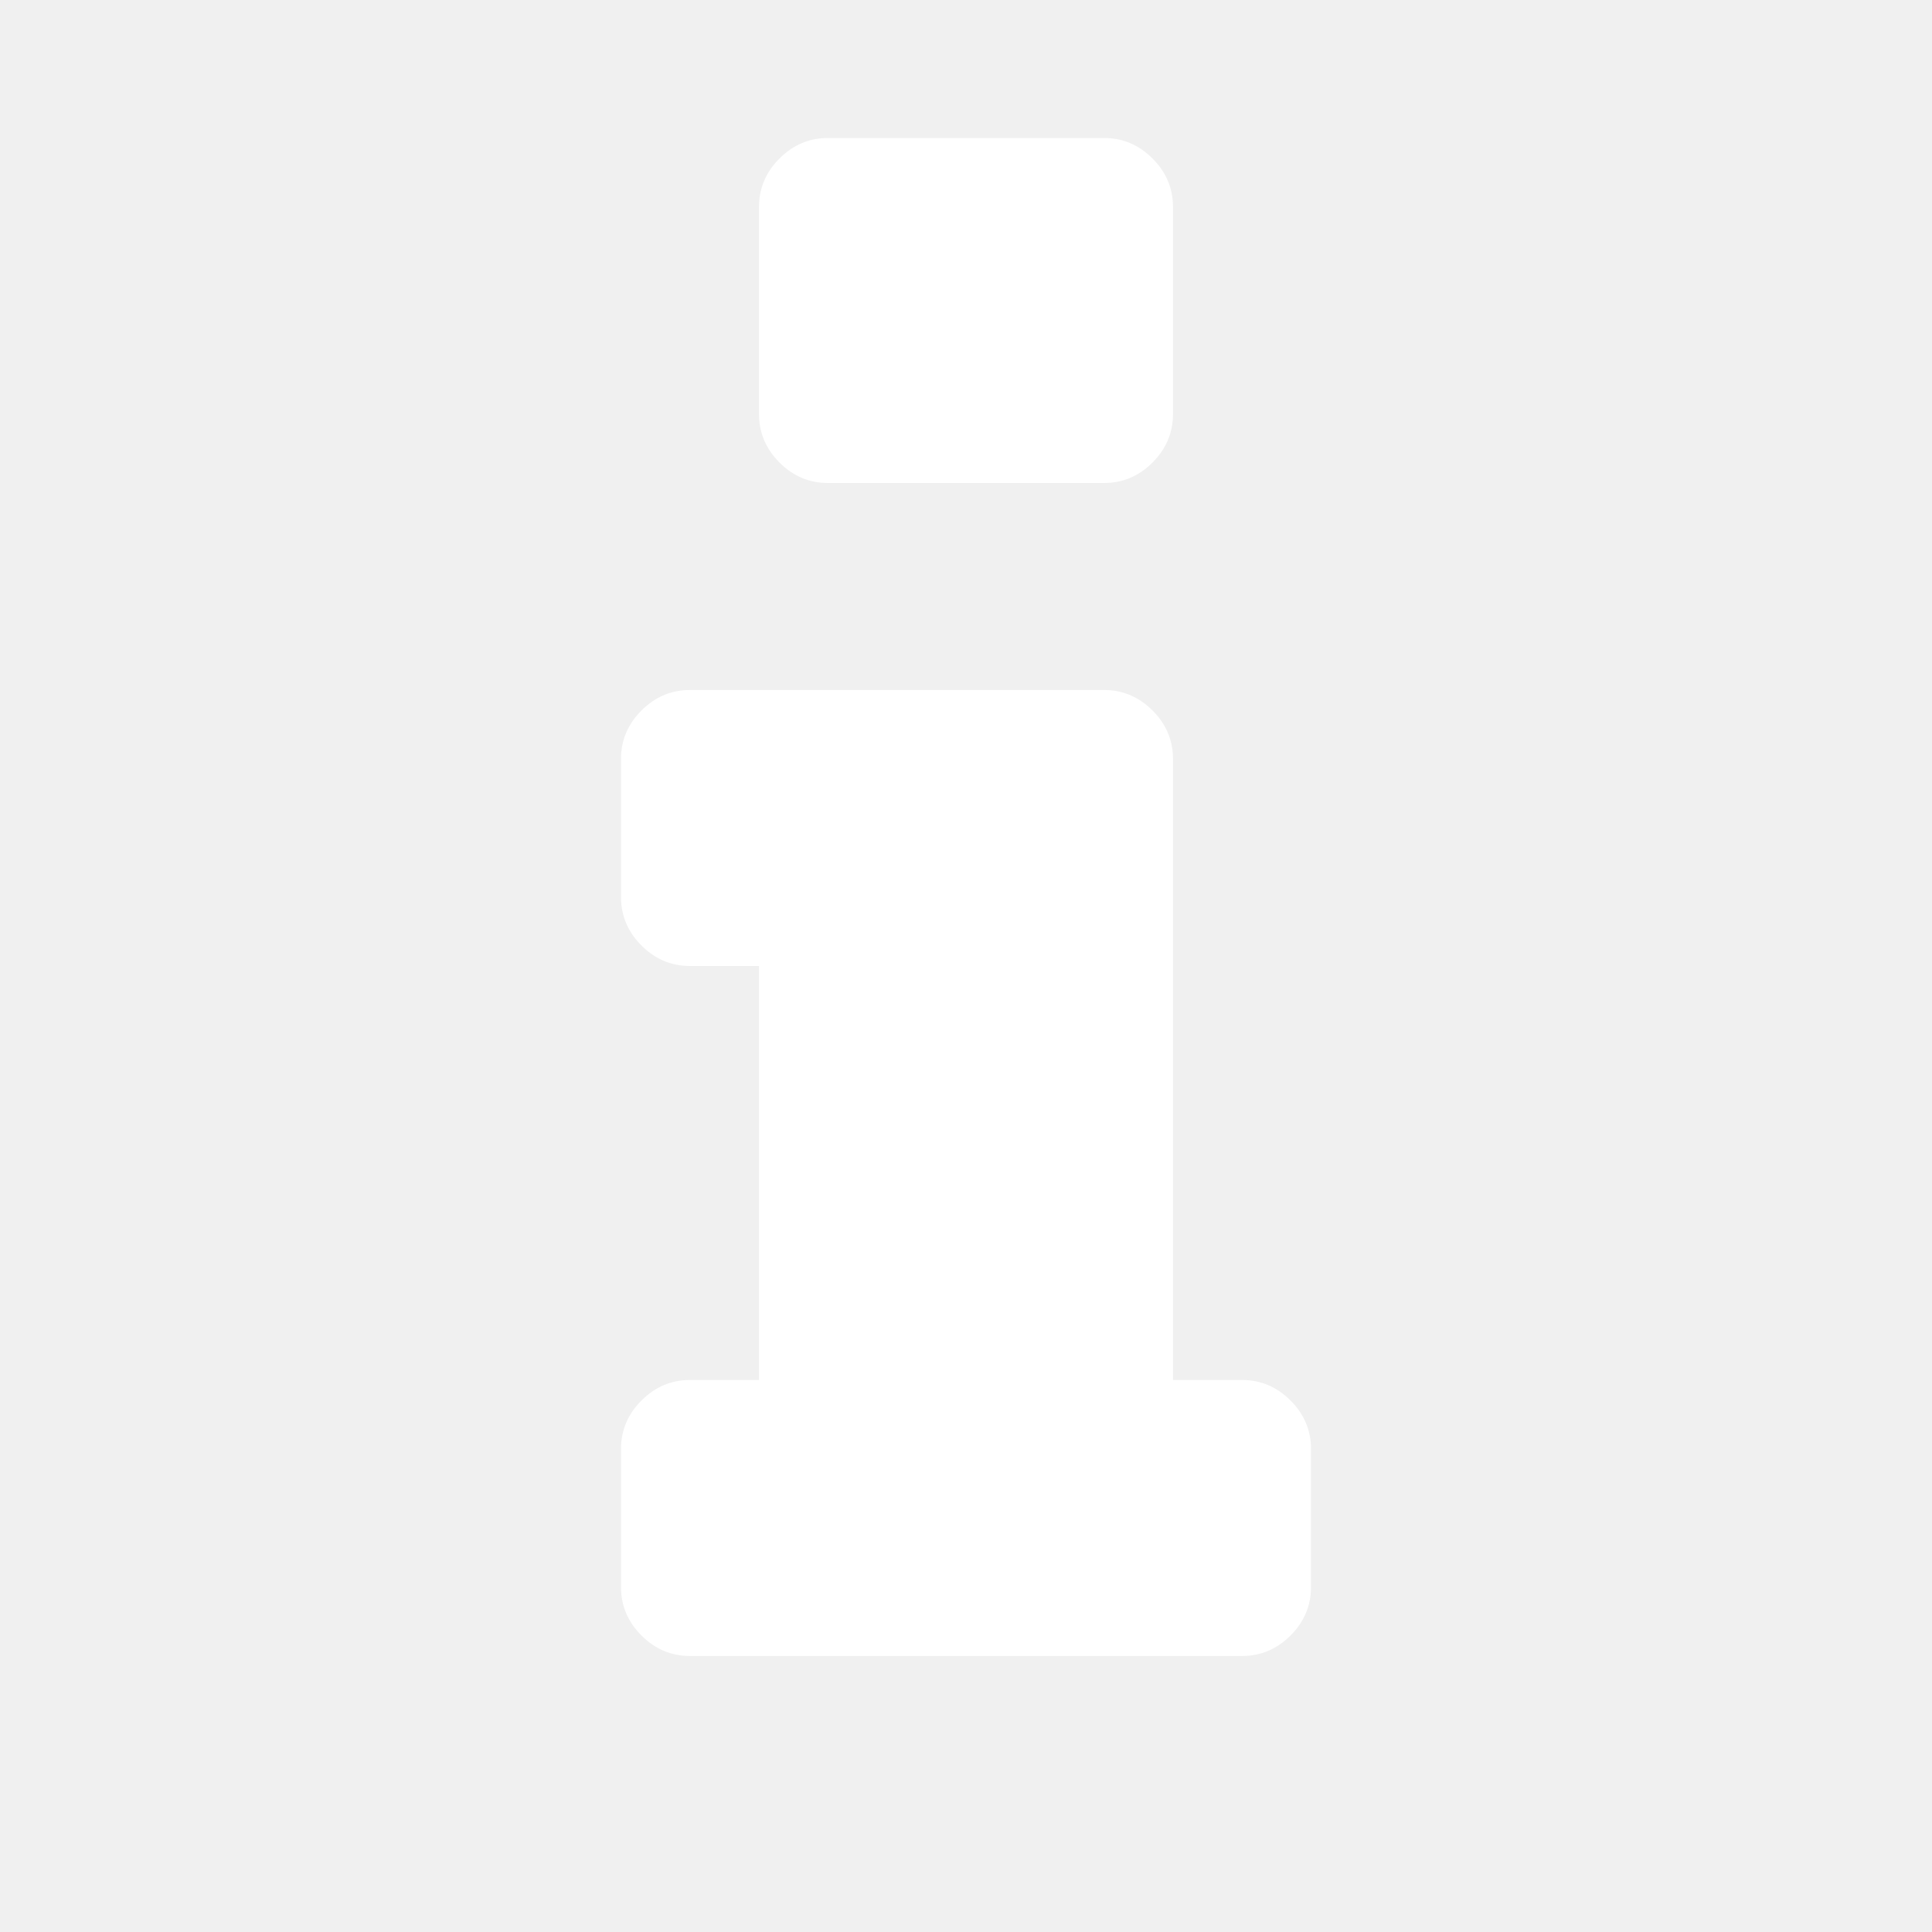
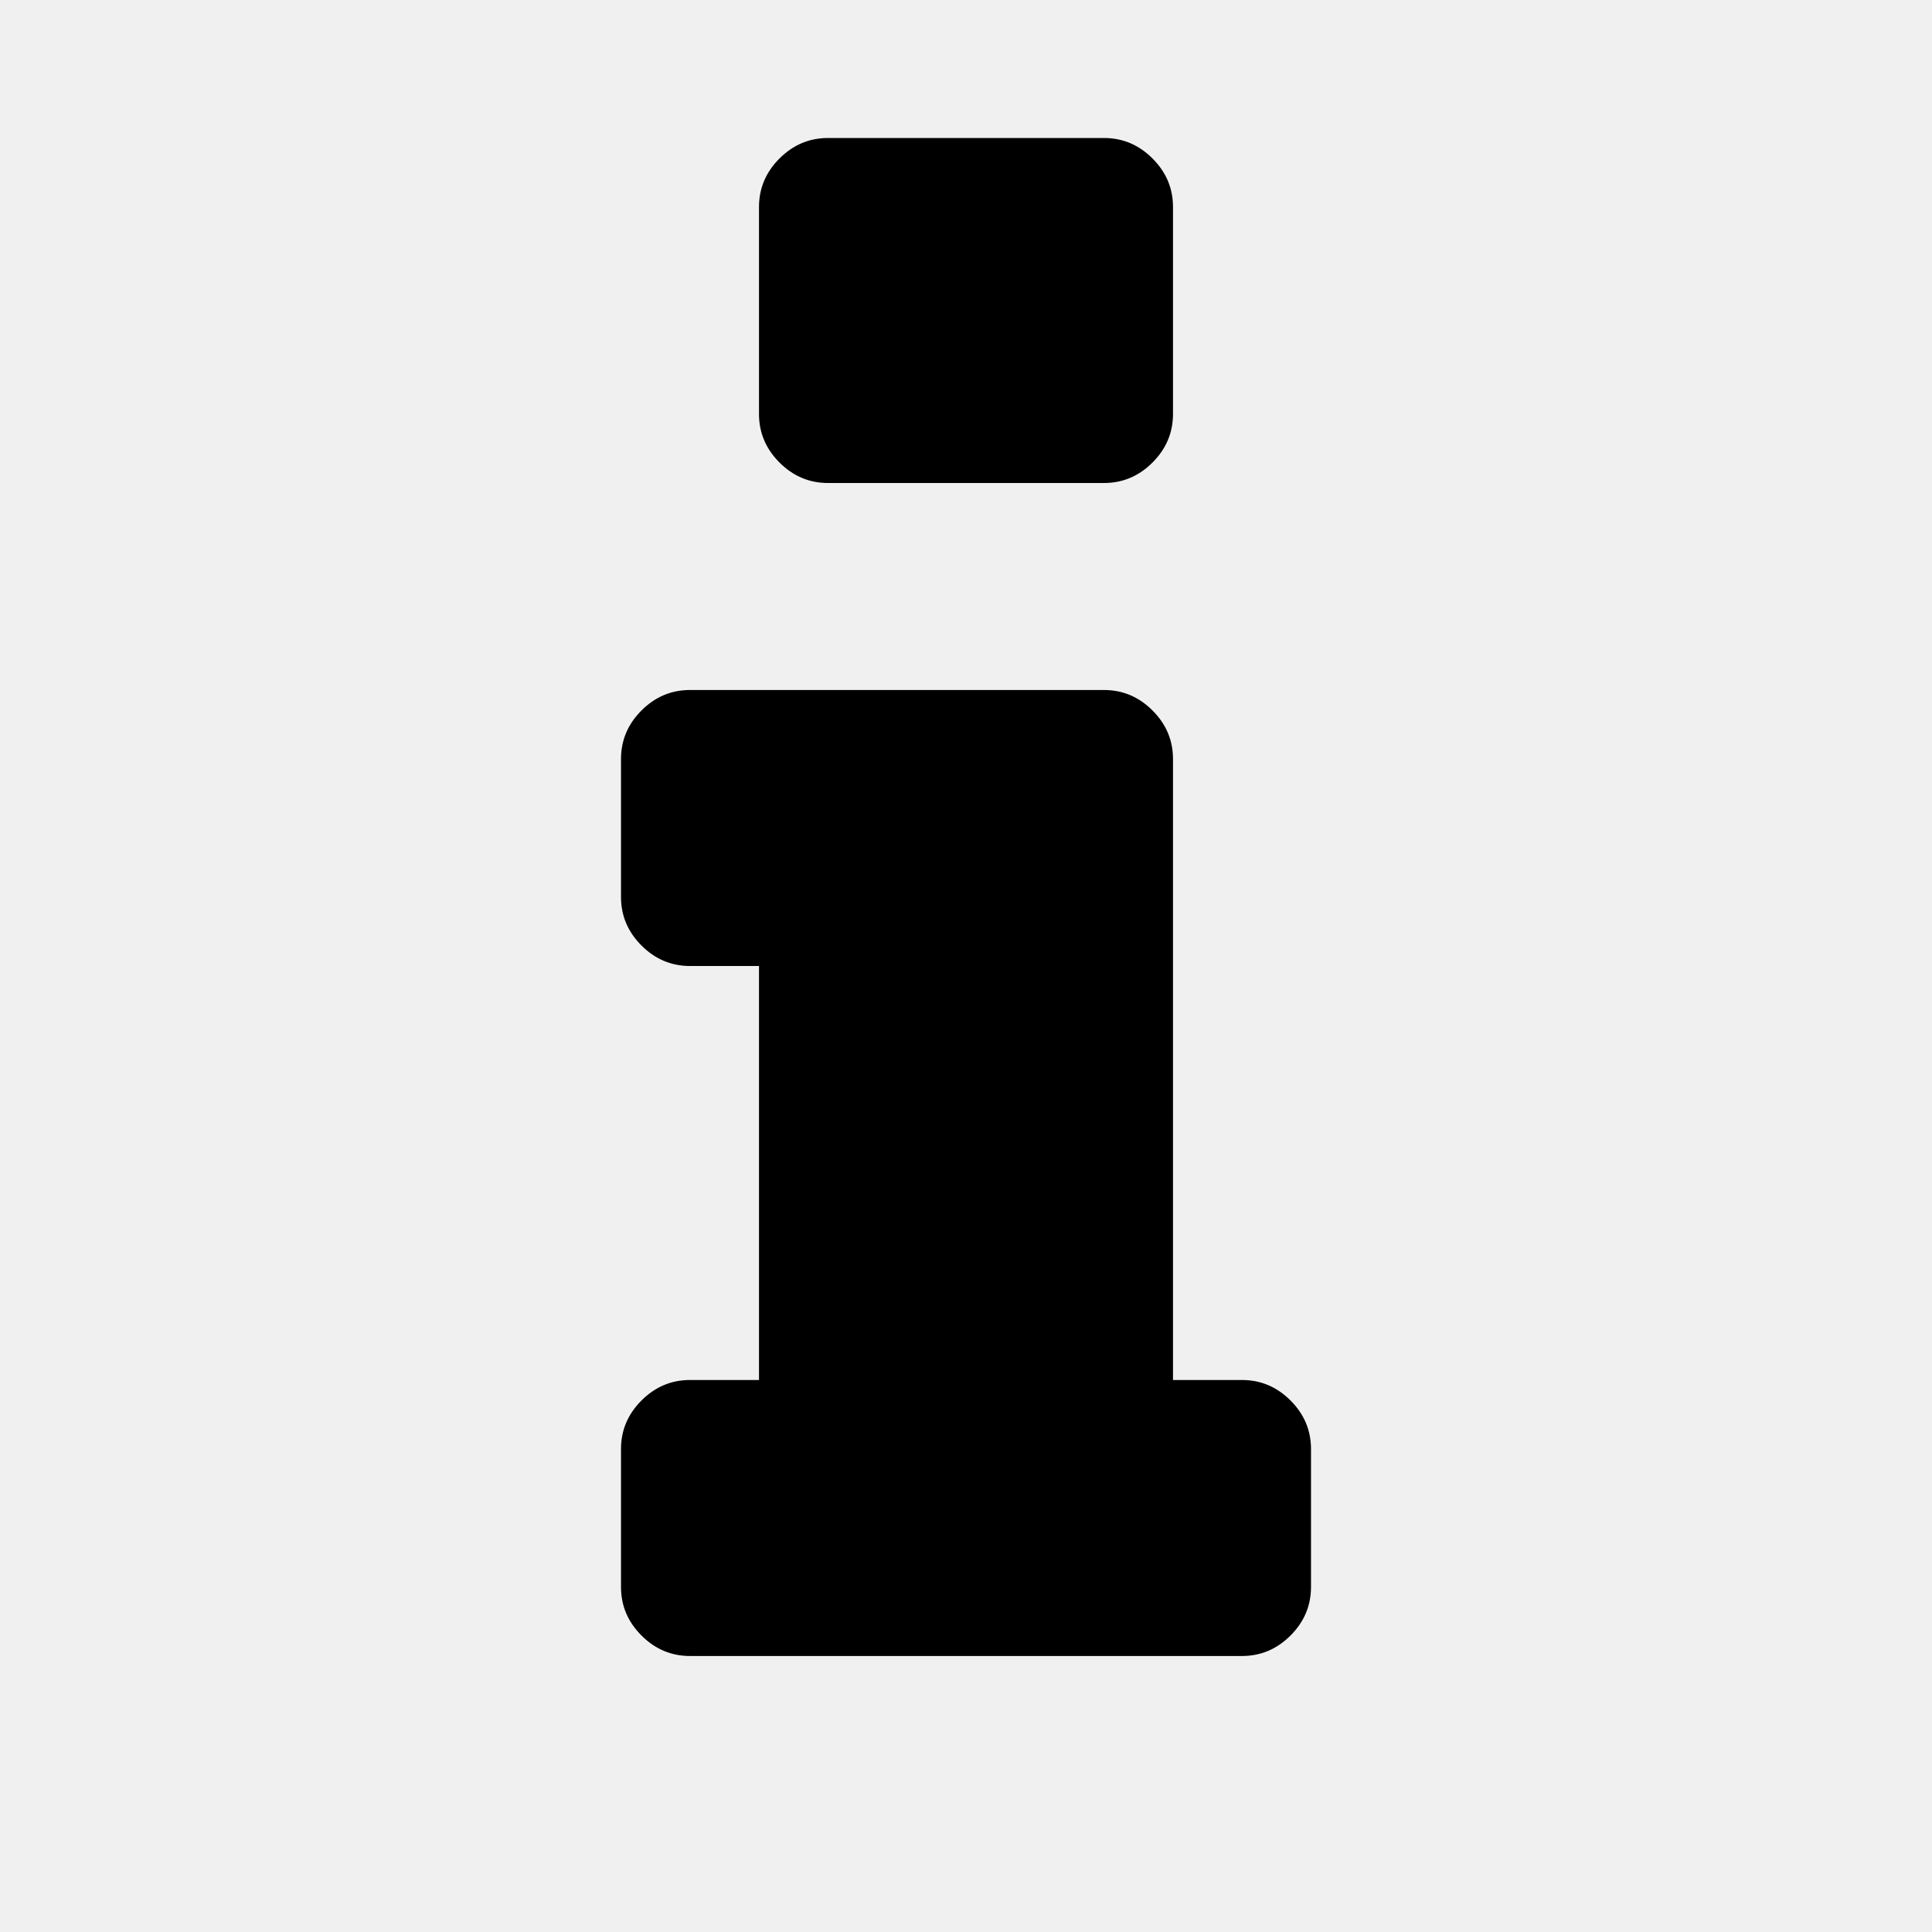
<svg xmlns="http://www.w3.org/2000/svg" width="1792" height="1792" viewBox="0 0 1792 1792">
-   <path d="M1216 1344v128q0 26-19 45t-45 19h-512q-26 0-45-19t-19-45v-128q0-26 19-45t45-19h64v-384h-64q-26 0-45-19t-19-45v-128q0-26 19-45t45-19h384q26 0 45 19t19 45v576h64q26 0 45 19t19 45zm-128-1152v192q0 26-19 45t-45 19h-256q-26 0-45-19t-19-45v-192q0-26 19-45t45-19h256q26 0 45 19t19 45z" fill="#fff" />
+   <path d="M1216 1344v128q0 26-19 45t-45 19h-512q-26 0-45-19t-19-45v-128q0-26 19-45t45-19h64v-384h-64q-26 0-45-19t-19-45v-128q0-26 19-45t45-19h384q26 0 45 19t19 45v576h64q26 0 45 19t19 45zm-128-1152v192q0 26-19 45t-45 19h-256q-26 0-45-19t-19-45v-192q0-26 19-45t45-19h256q26 0 45 19t19 45z" />
</svg>
